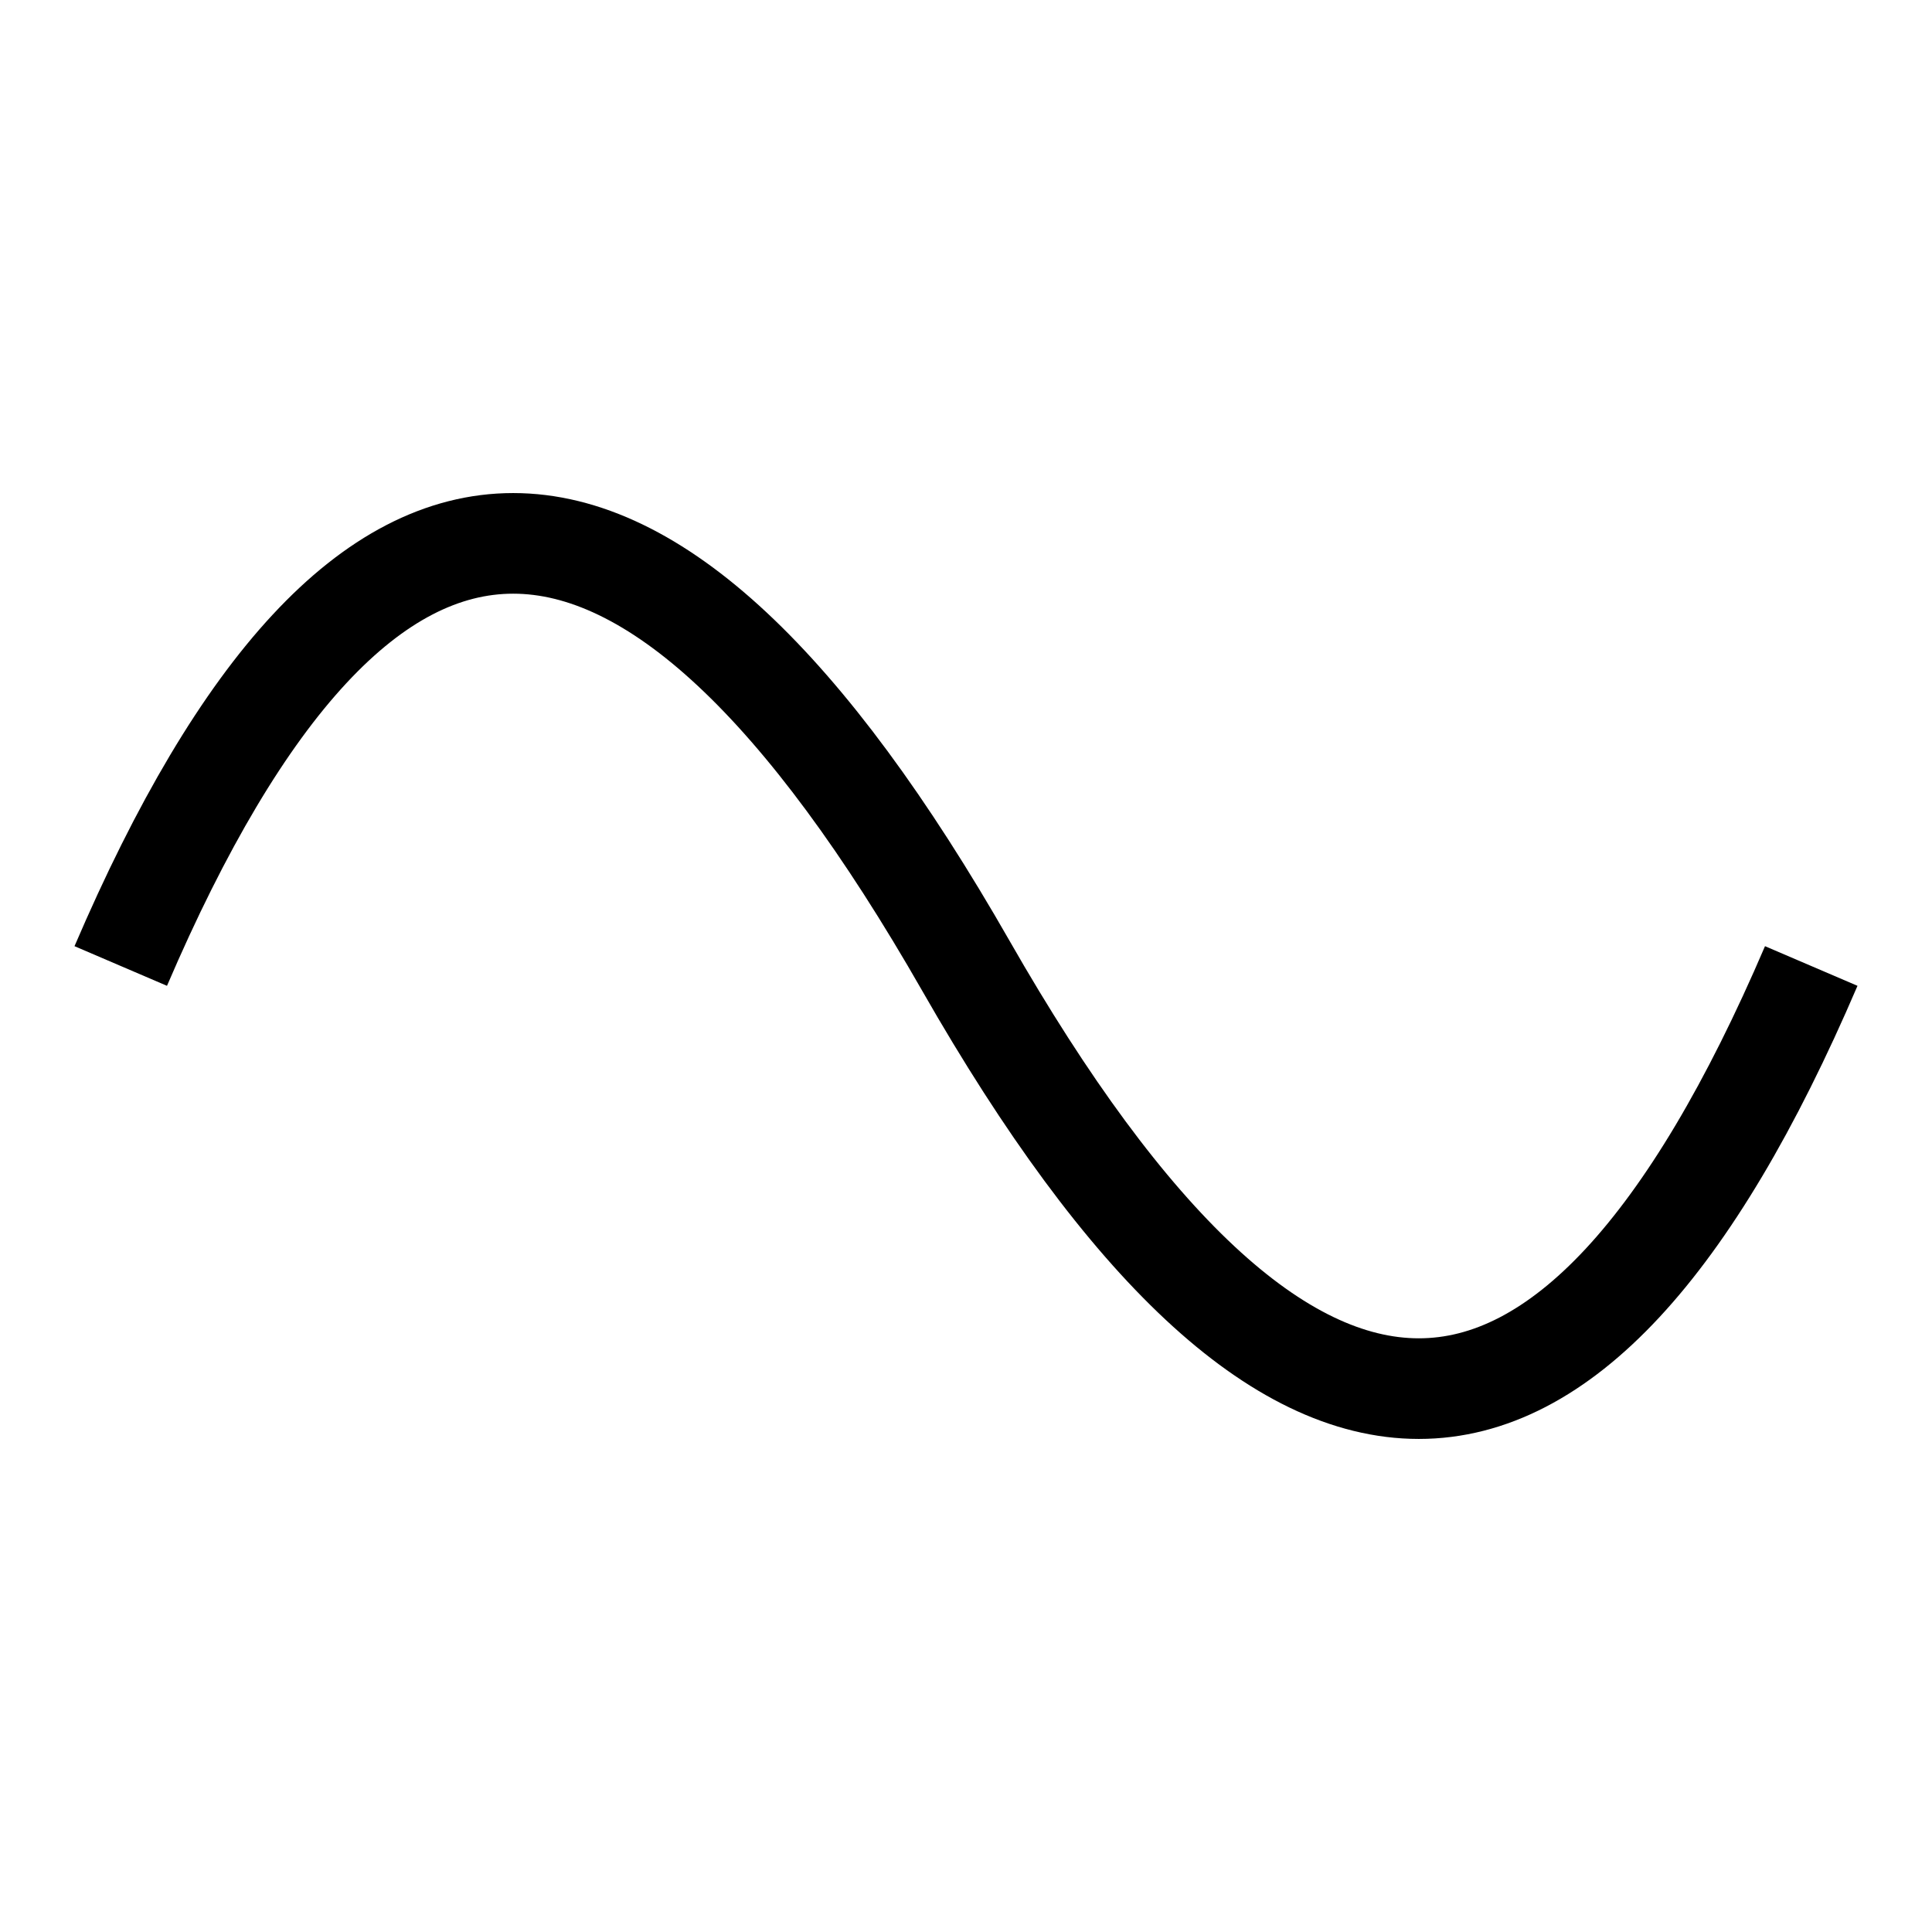
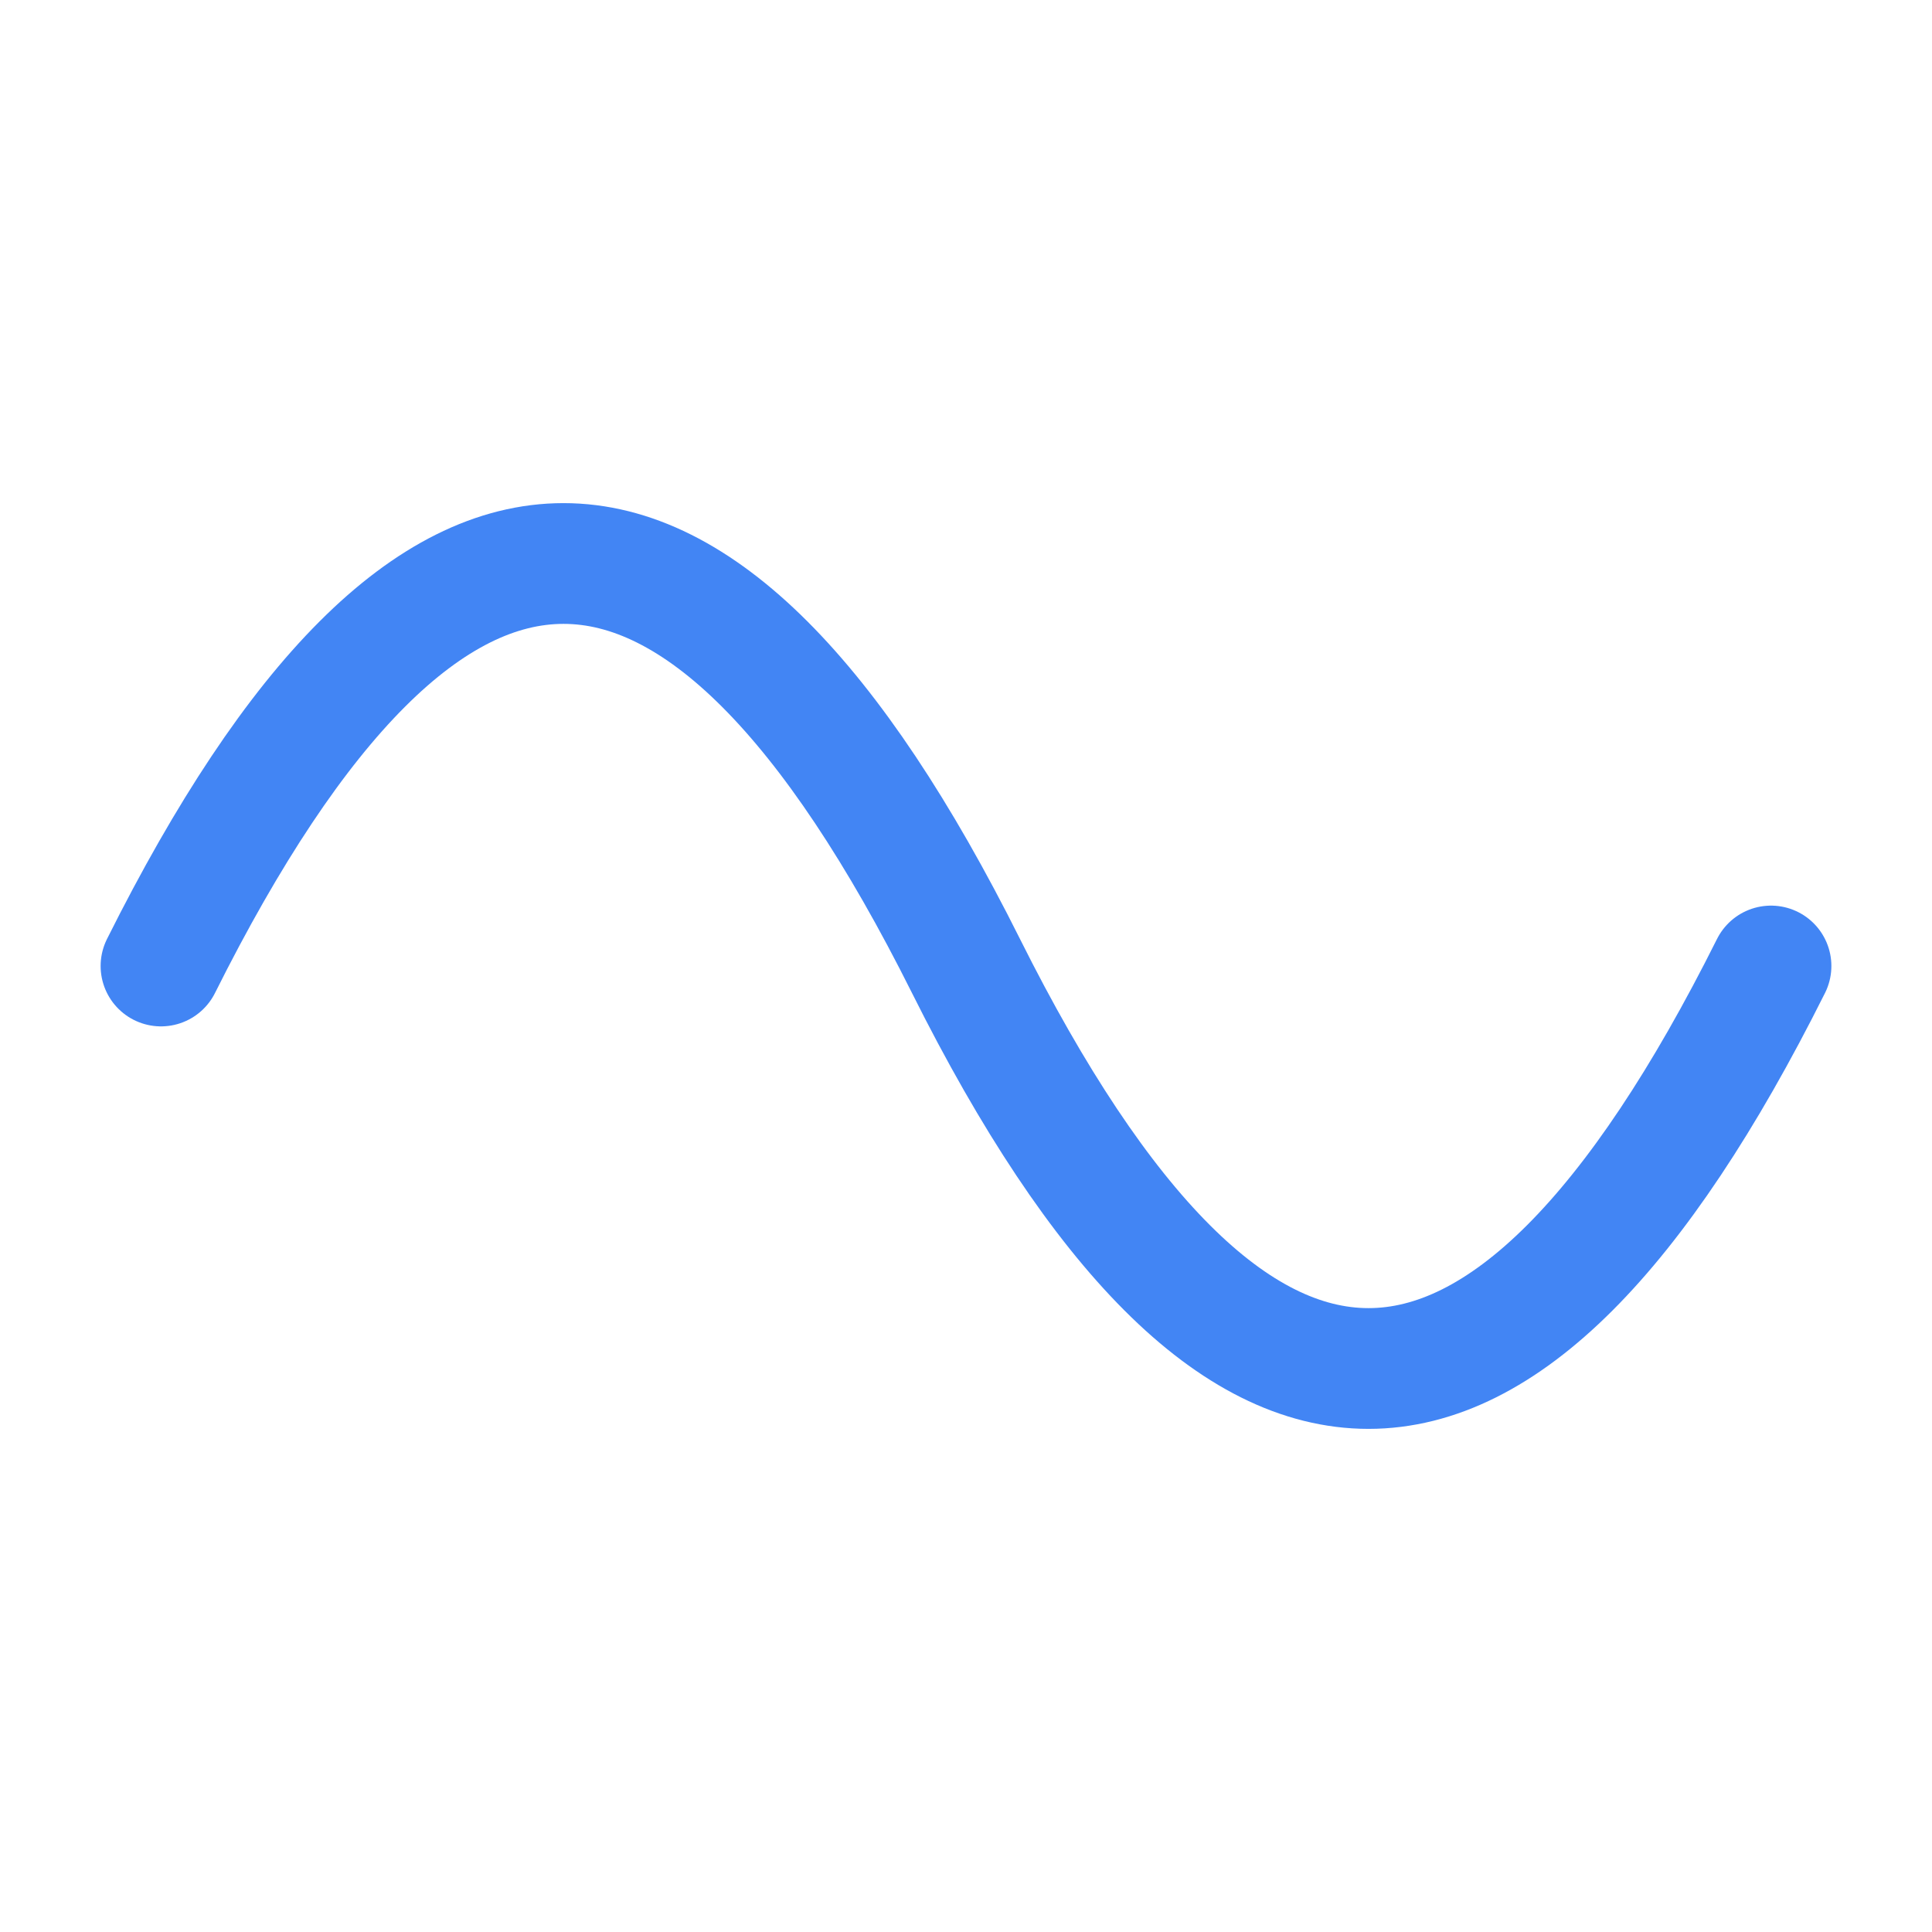
<svg xmlns="http://www.w3.org/2000/svg" width="48" height="48" viewBox="0 0 48 48">
  <rect width="48" height="48" fill="white" />
-   <path d="M3,24 Q12,3 24,24 T45,24" stroke="black" fill="none" stroke-width="2.5" />
+   <path d="M4,24 Q14,4 24,24 T44,24" stroke="#4285f4" fill="none" stroke-width="3" stroke-linecap="round" />
</svg>
